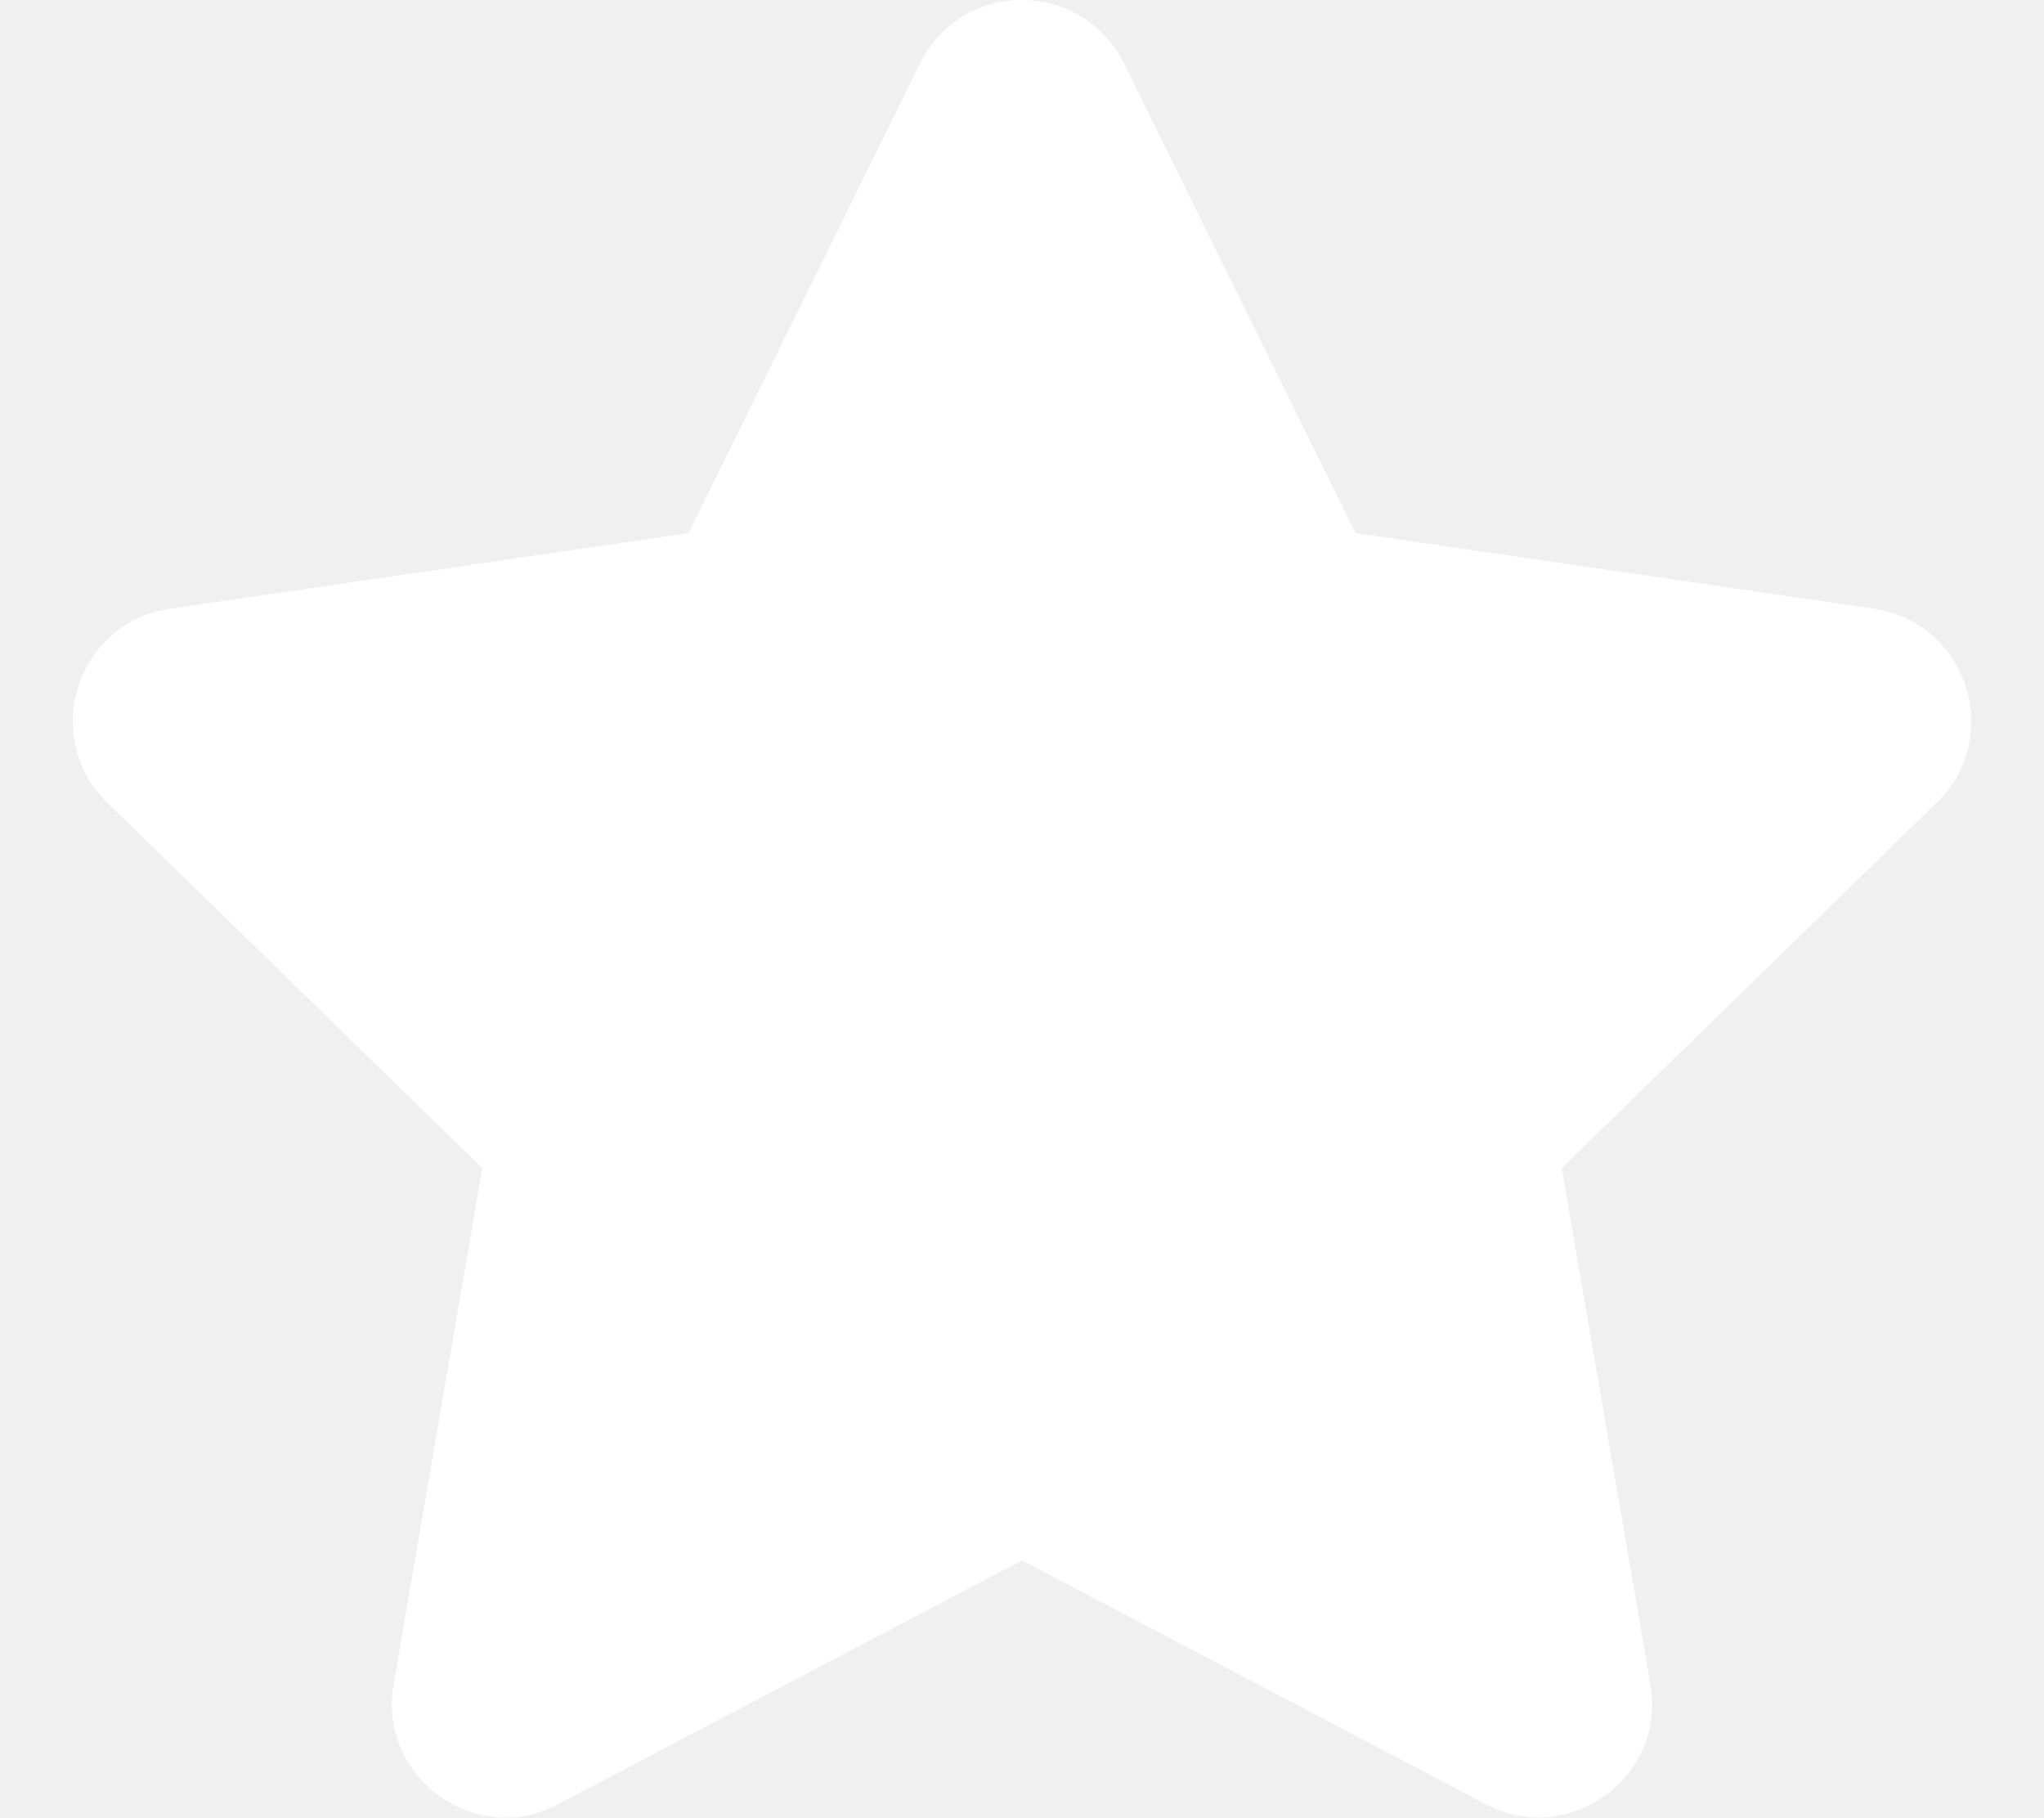
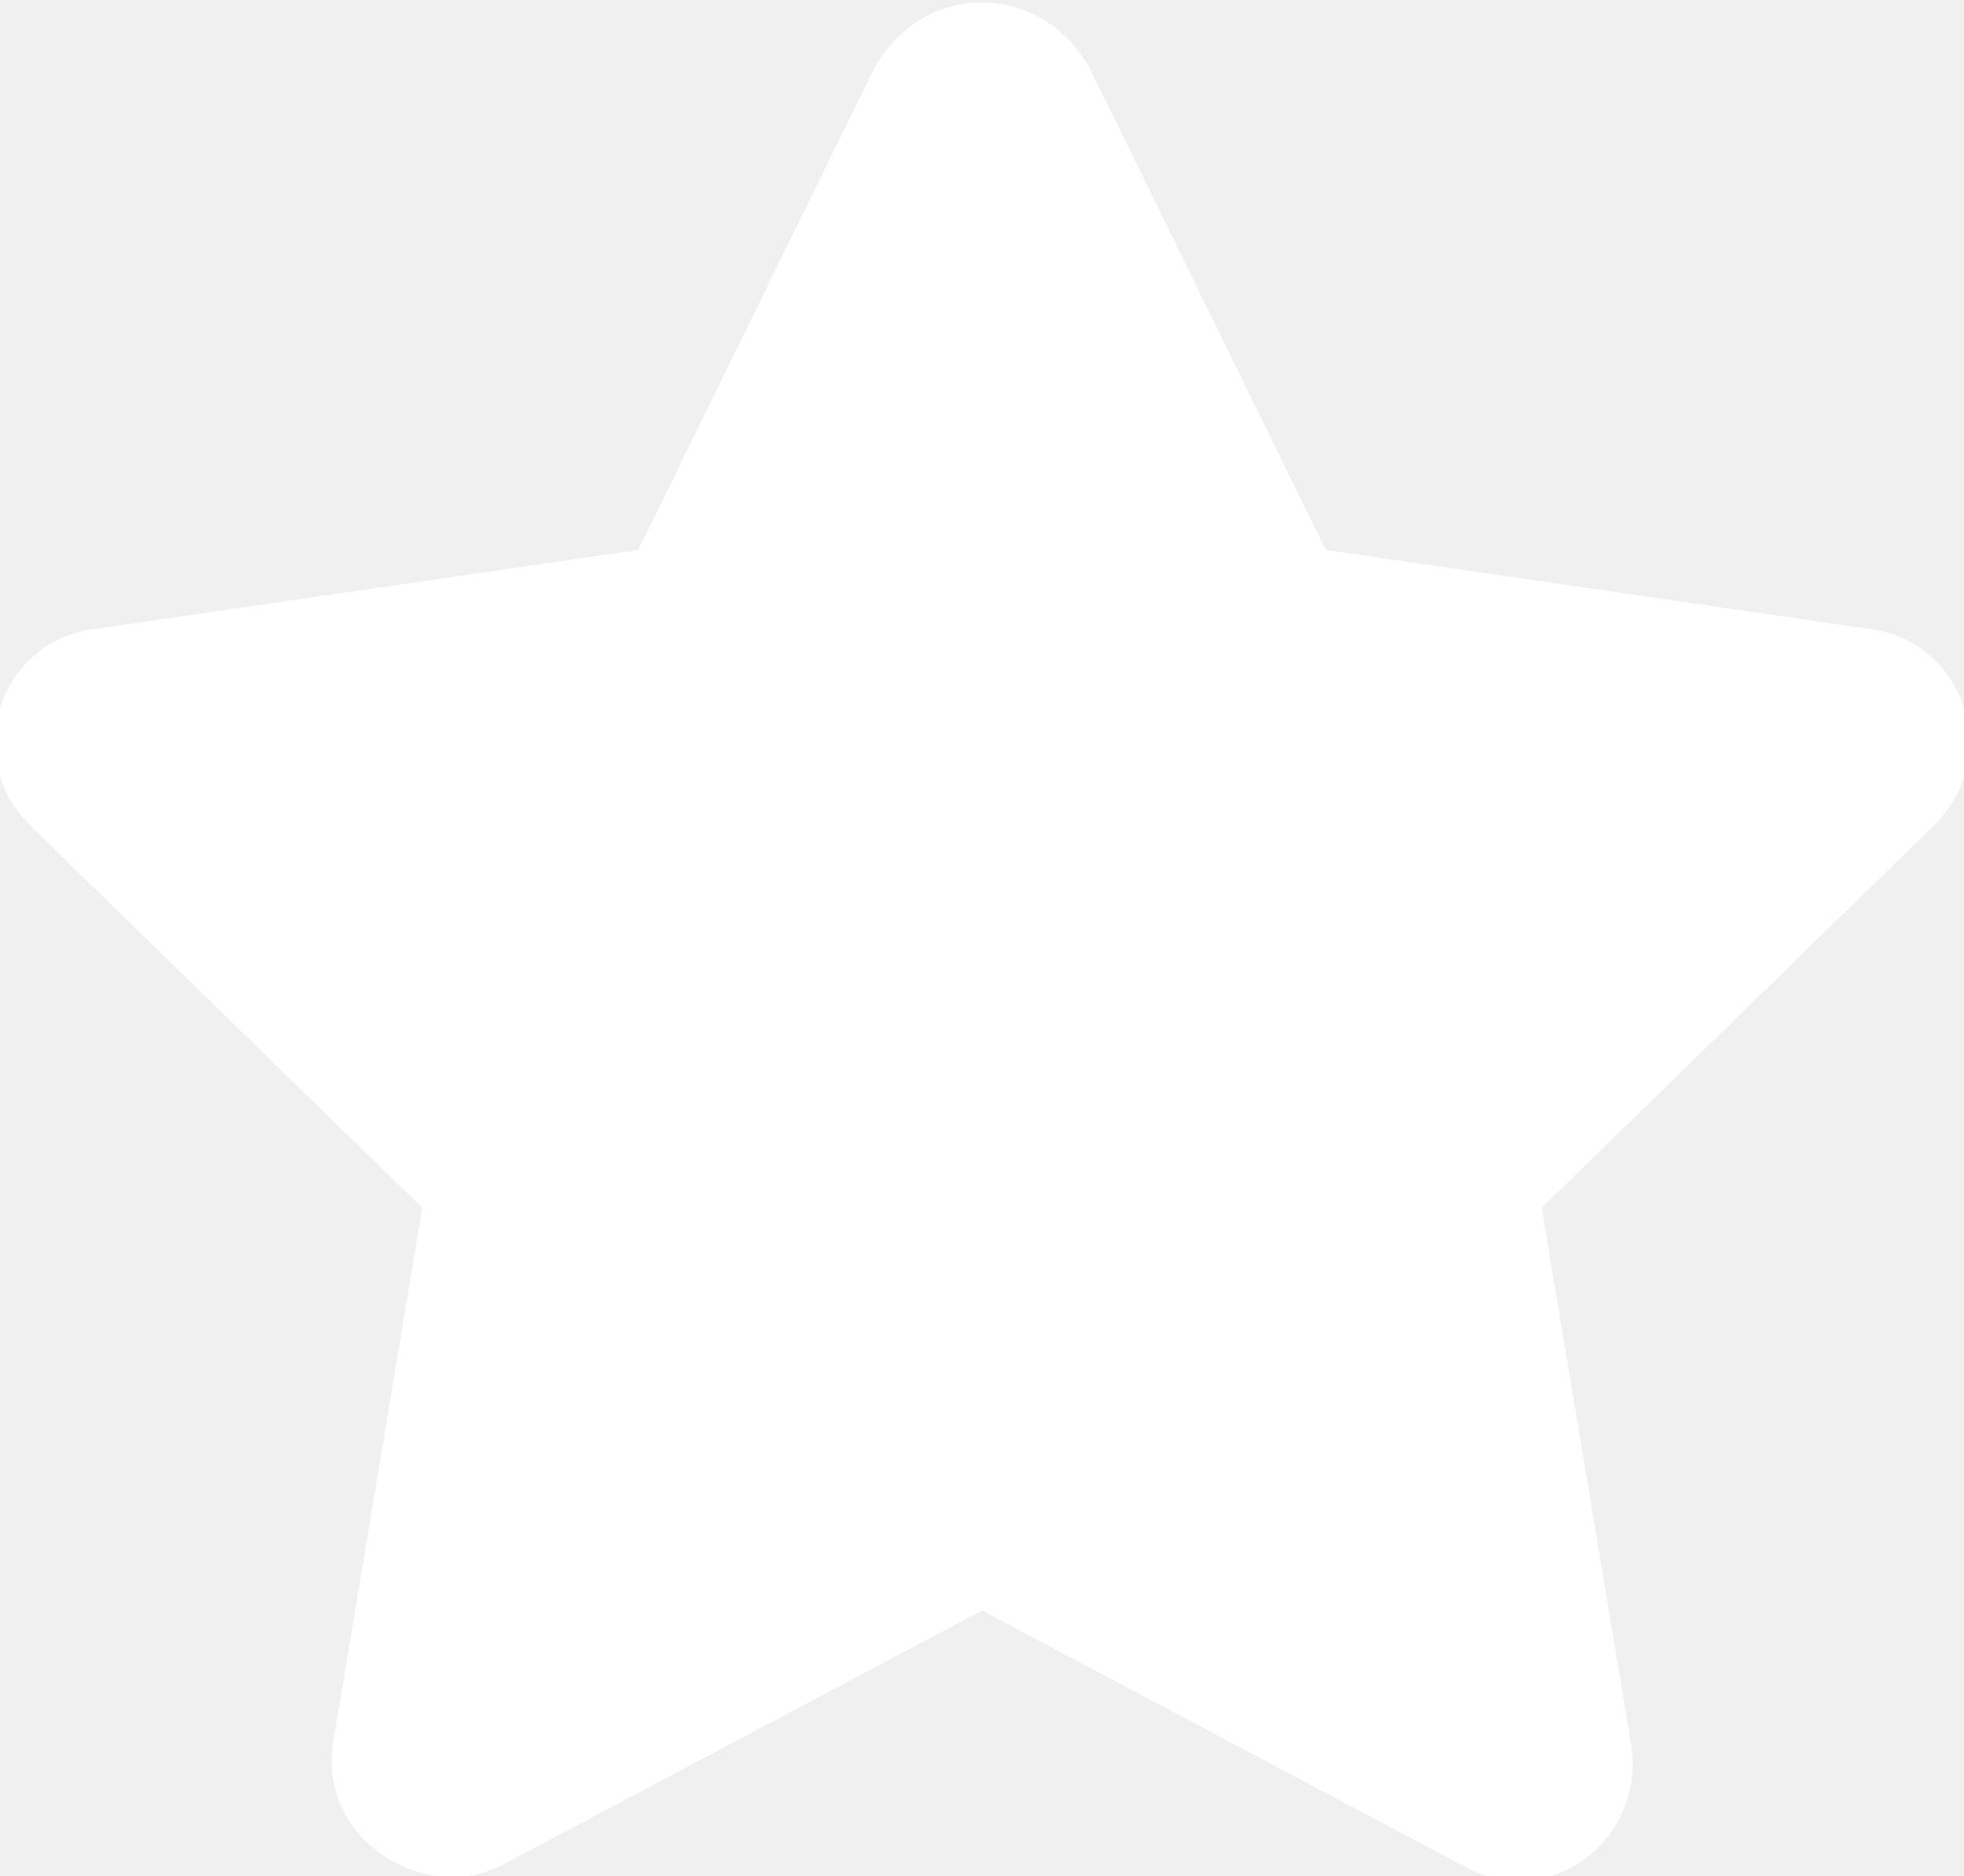
- <svg xmlns="http://www.w3.org/2000/svg" version="1.1" id="Layer_1" focusable="false" x="0px" y="0px" viewBox="0 0 576 512" style="enable-background:new 0 0 576 512;" xml:space="preserve">
+ <svg xmlns="http://www.w3.org/2000/svg" version="1.1" id="Layer_1" focusable="false" x="0px" y="0px" viewBox="0 0 20 19.1" style="enable-background:new 0 0 20 19.1;" xml:space="preserve">
  <style type="text/css">
	.st0{fill:#FFFFFF;}
</style>
-   <path class="st0" d="M259.3,17.8L194,150.2L47.9,171.5c-26.2,3.8-36.7,36.1-17.7,54.6l105.7,103l-25,145.5  c-4.5,26.3,23.2,46,46.4,33.7L288,439.6l130.7,68.7c23.2,12.2,50.9-7.4,46.4-33.7l-25-145.5l105.7-103c19-18.5,8.5-50.8-17.7-54.6  L382,150.2L316.7,17.8C305-5.8,271.1-6.1,259.3,17.8L259.3,17.8z" />
+   <path class="st0" d="M8.9,0.7L6.5,5.6L1,6.4c-1,0.1-1.4,1.3-0.7,2l4,3.9l-0.9,5.4c-0.2,1,0.9,1.7,1.7,1.3l4.9-2.6l4.9,2.6  c0.9,0.5,1.9-0.3,1.7-1.3l-0.9-5.4l4-3.9c0.7-0.7,0.3-1.9-0.7-2l-5.5-0.8l-2.4-4.9C10.6-0.2,9.4-0.2,8.9,0.7L8.9,0.7z" />
</svg>
